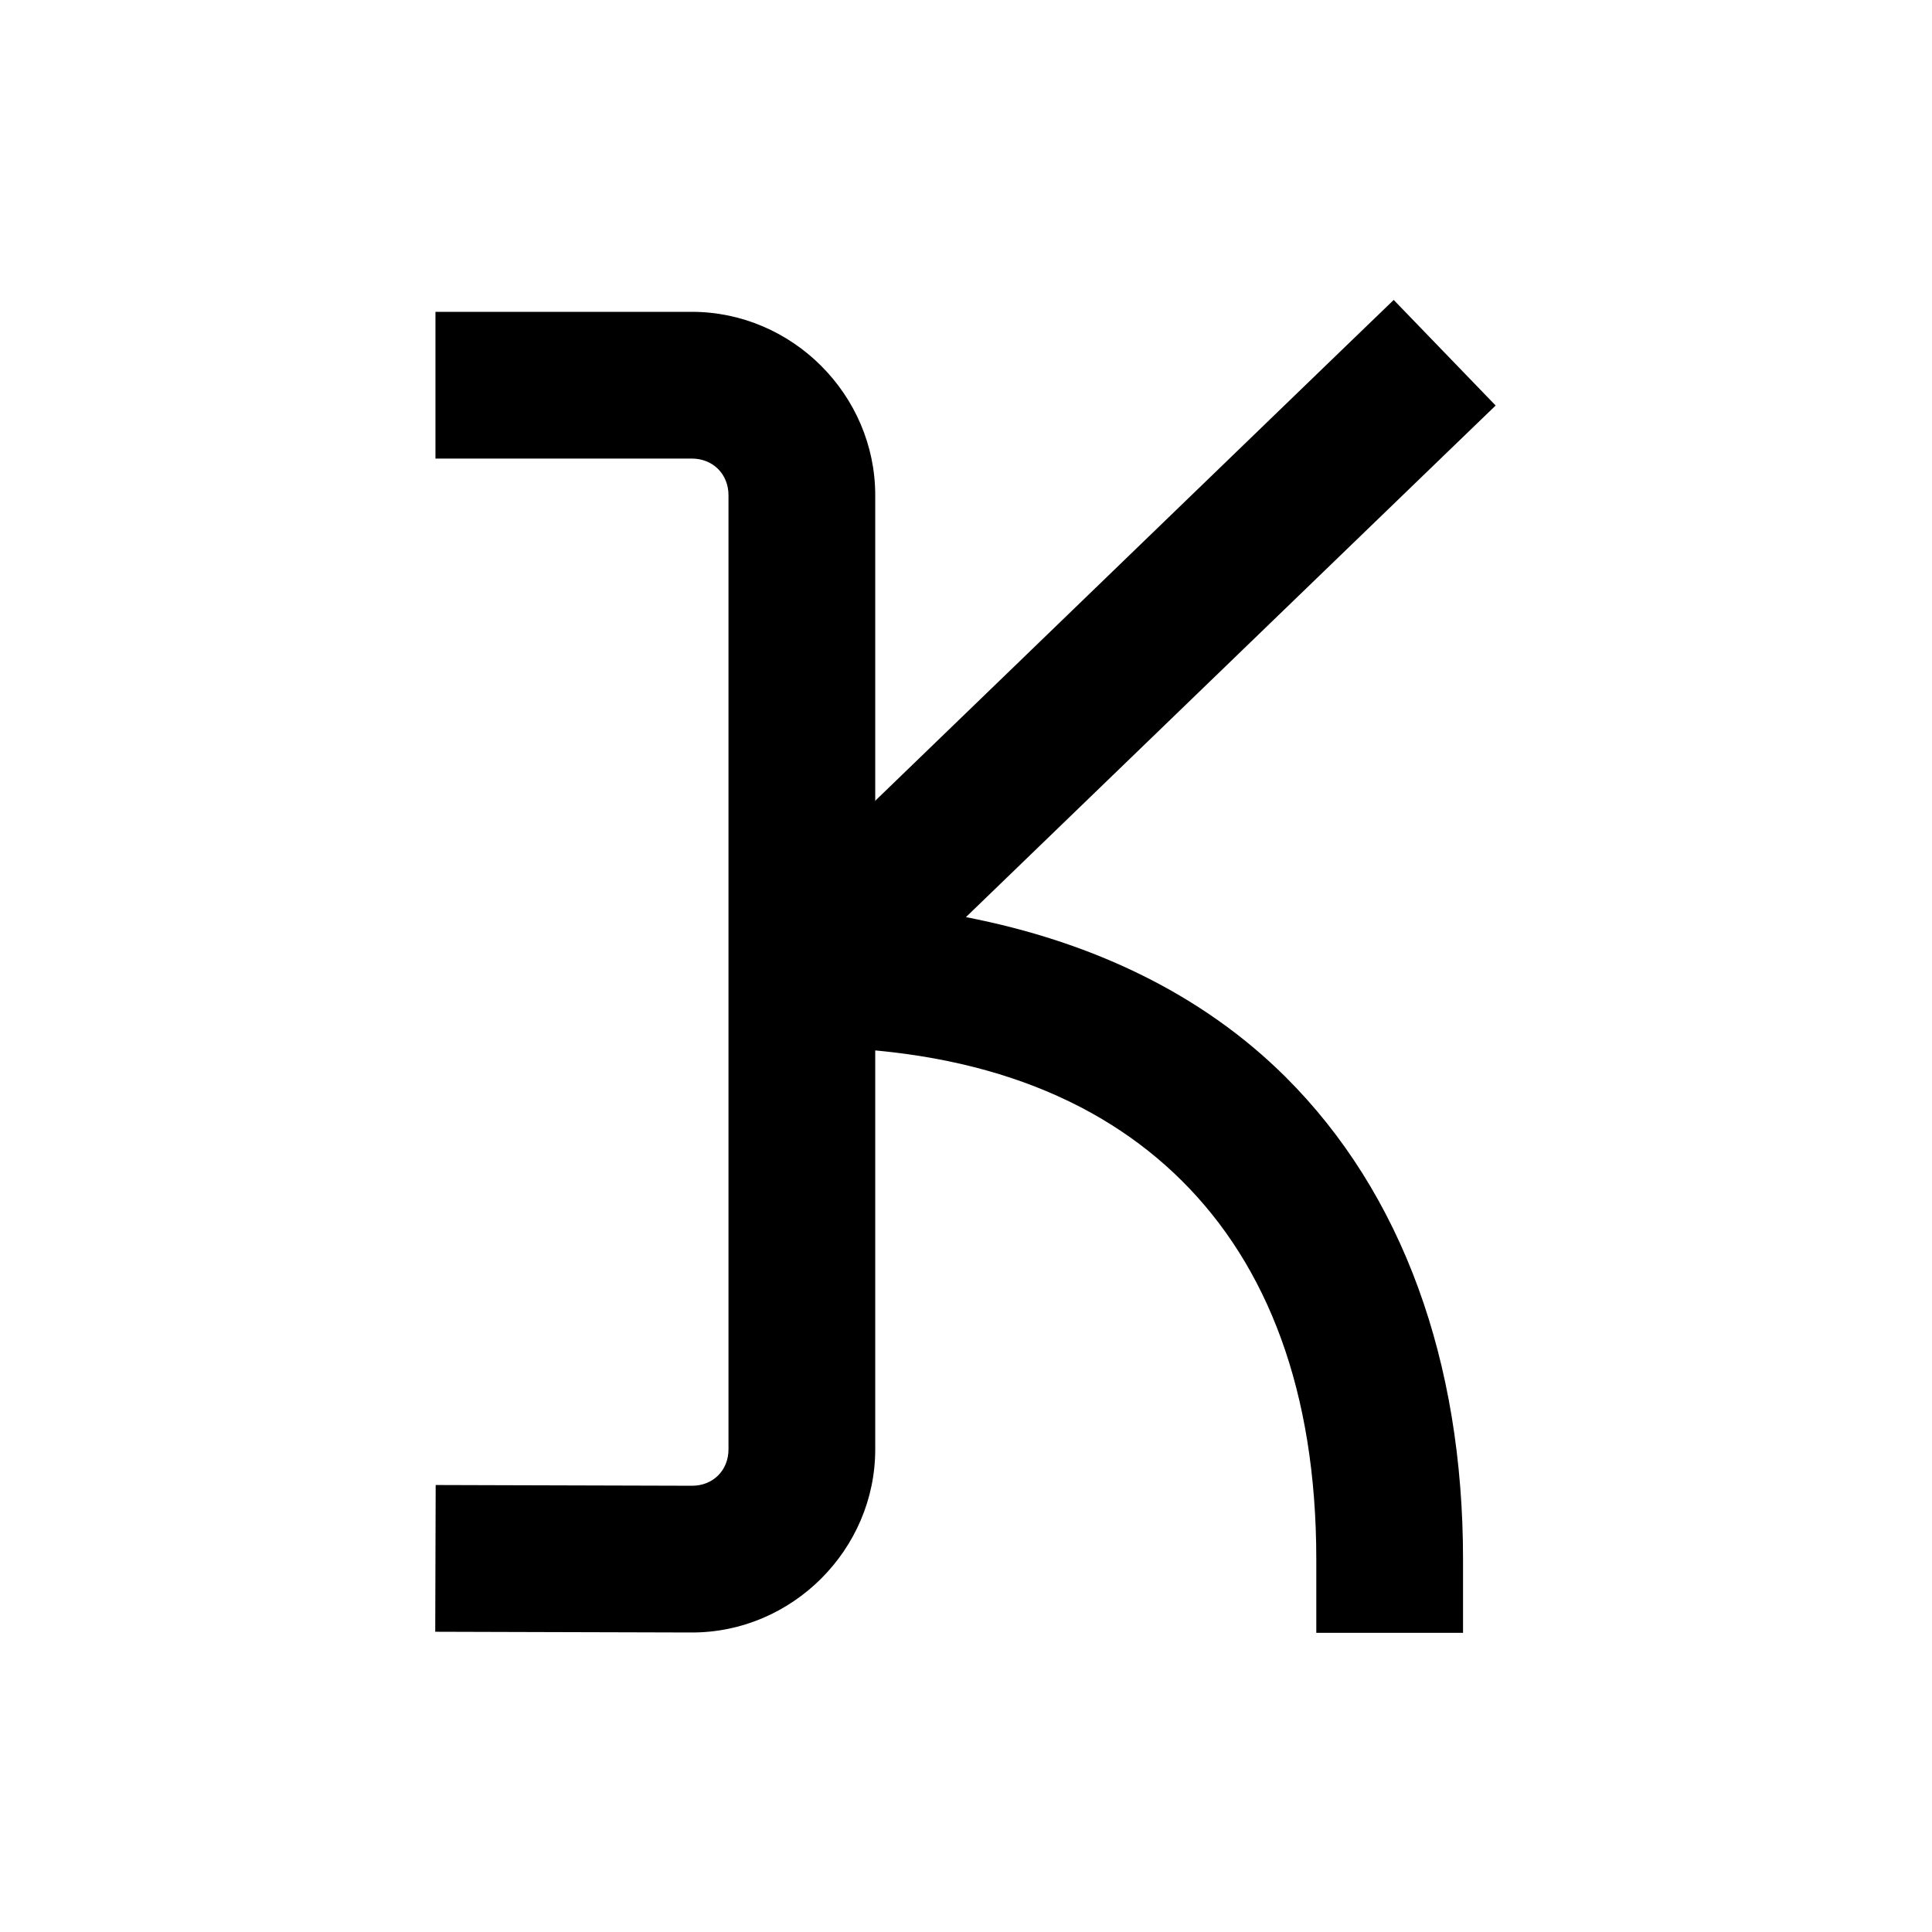
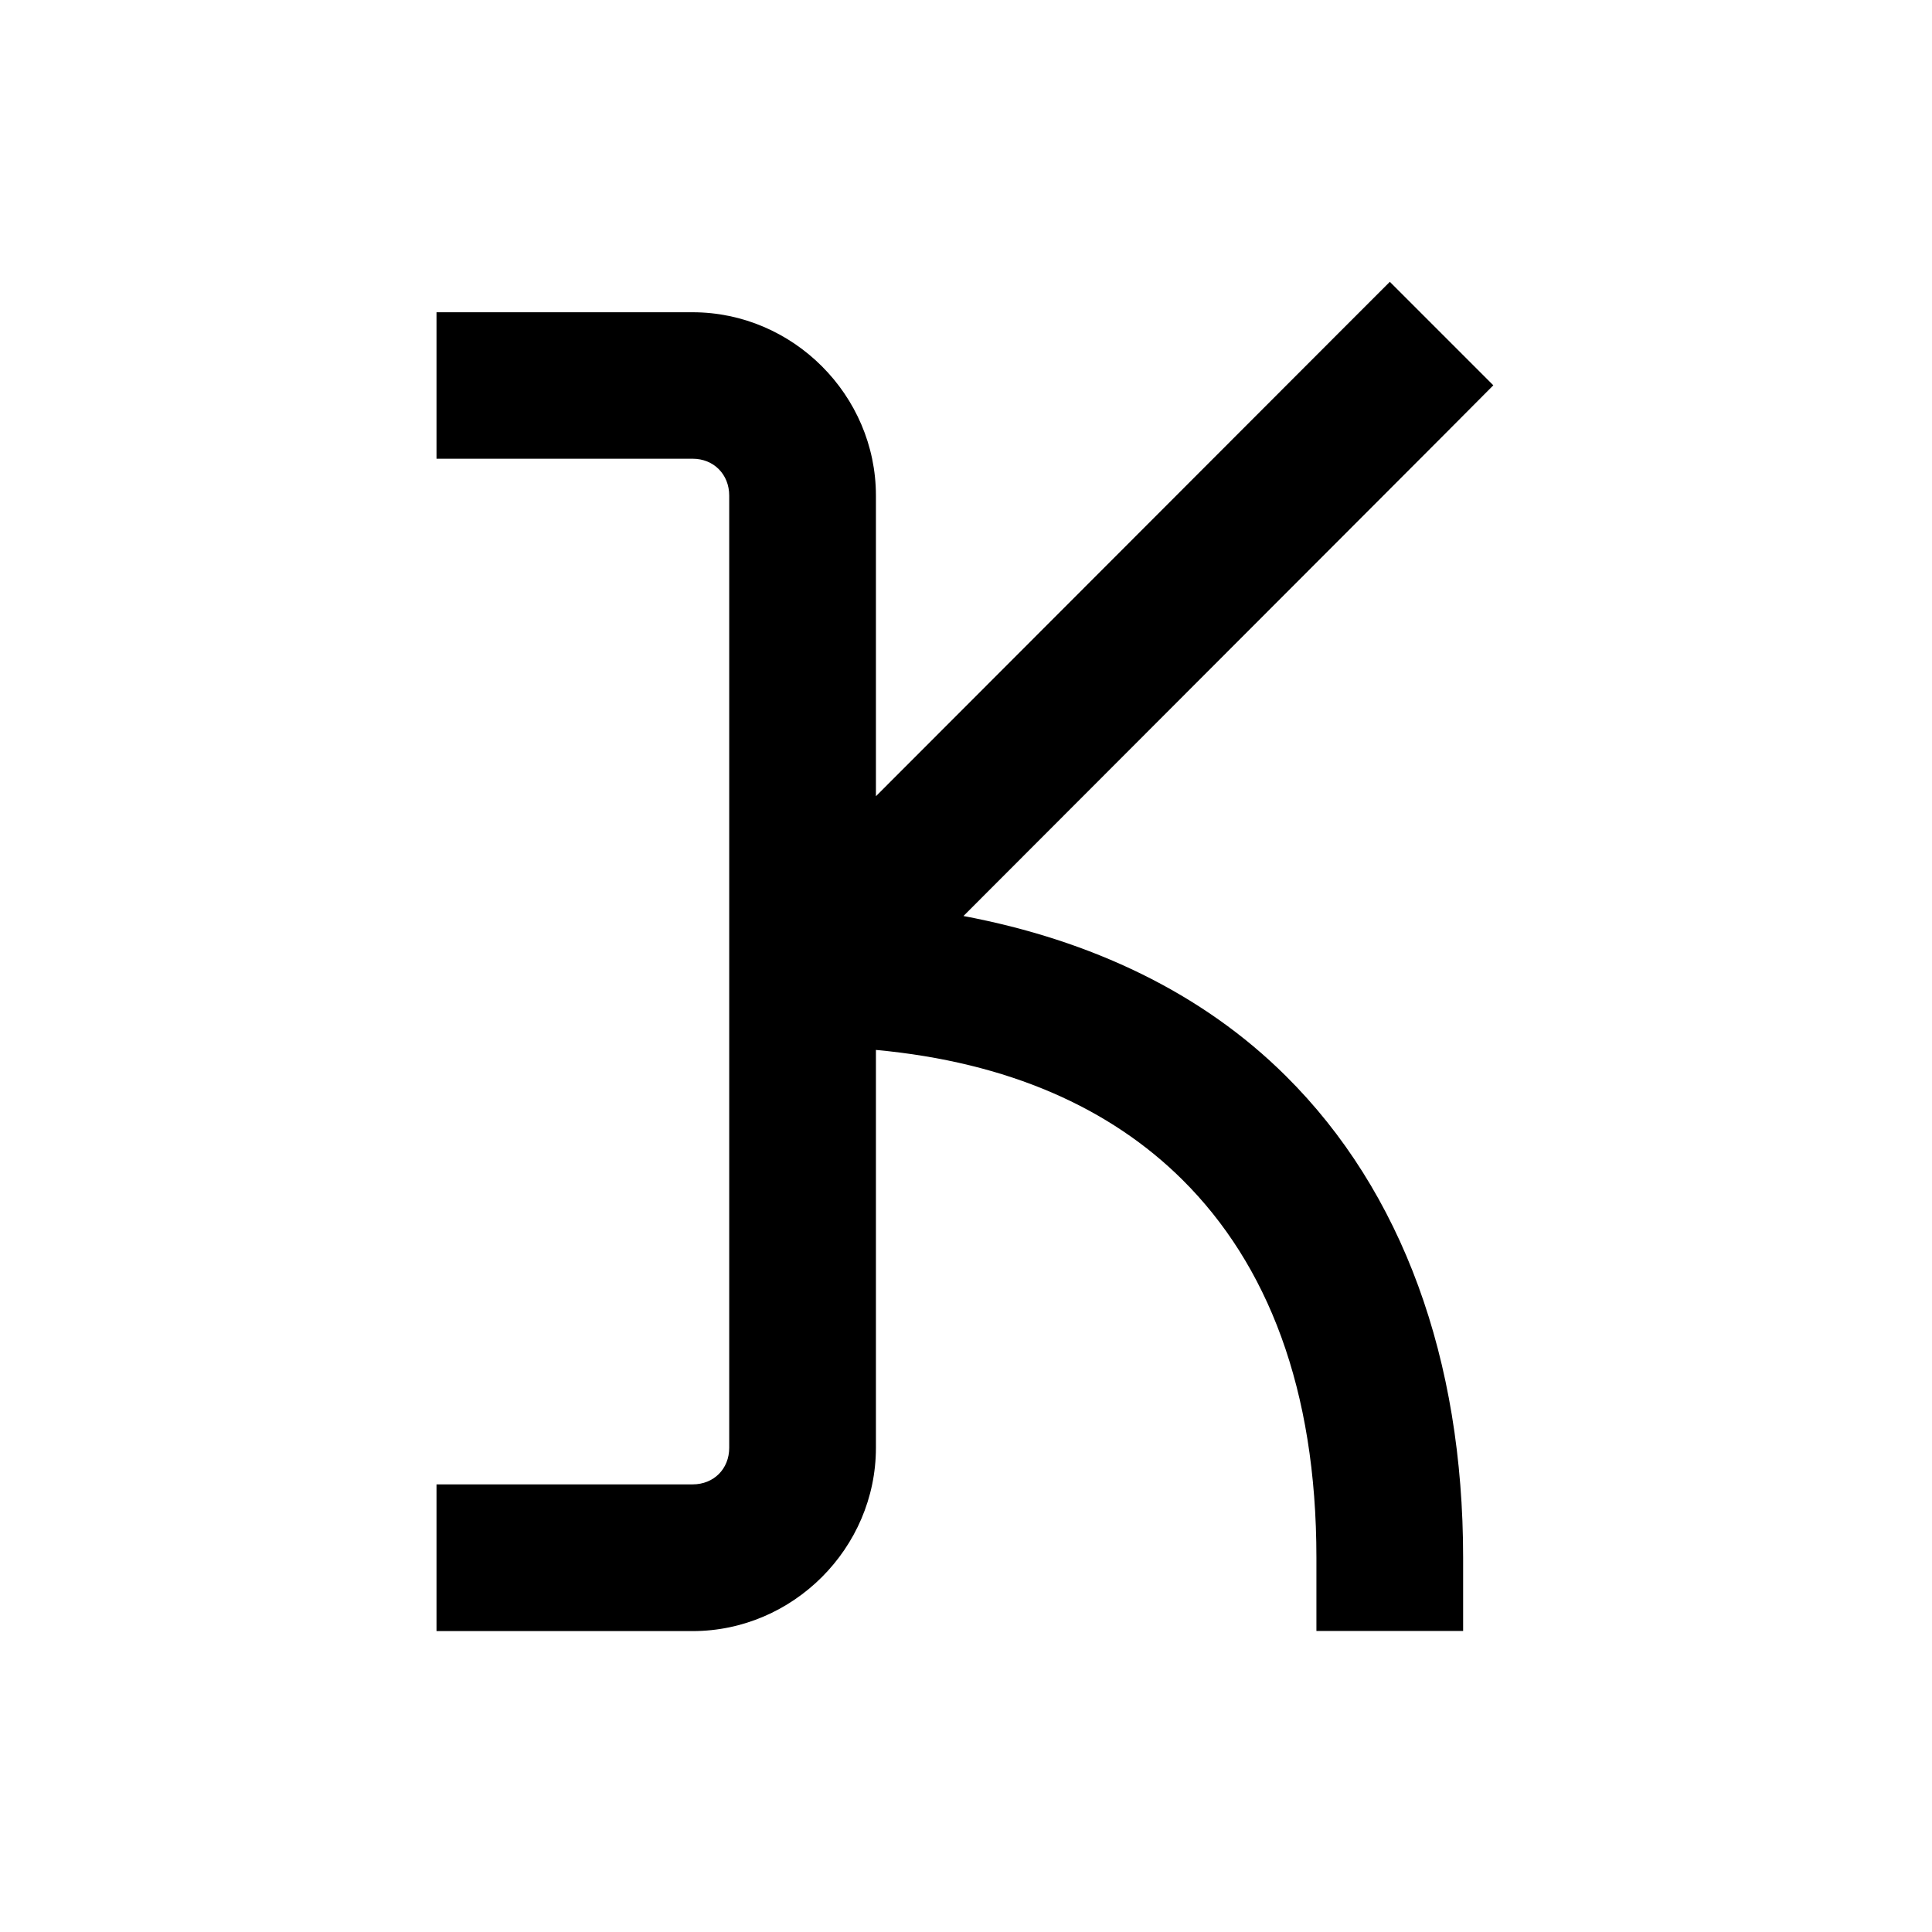
- <svg xmlns="http://www.w3.org/2000/svg" width="16" height="16" enable-background="new" version="1.0" viewBox="0 0 16 16">
-   <g transform="translate(-160,-172)">
-     <g transform="matrix(.30381 0 0 .30381 144.77 149.67)" stroke-linecap="square" stroke-width="4">
-       <path d="m62 82v4h6.988c0.576 1.9e-5 1 0.424 1 1v26.008c2e-6 0.573-0.423 0.994-0.996 0.992l-4.986-0.014-2-6e-3 -0.012 4 2 6e-3 4.988 0.014c2.738 7e-3 5.006-2.254 5.006-4.992v-26.008c0-2.738-2.262-5-5-5h-4.988z" enable-background="accumulate" stop-color="#000000" />
-       <path d="m88.121 81.676-1.44 1.389-16.086 15.541 1.391 3.438c4.622 9.2e-4 8.044 1.336 10.365 3.647 2.321 2.311 3.66 5.714 3.66 10.318v2h4v-2c0-5.403-1.655-9.983-4.838-13.152-2.257-2.247-5.249-3.686-8.713-4.357l13-12.557 1.44-1.389z" enable-background="accumulate" stop-color="#000000" />
-     </g>
-   </g>
+ <svg xmlns="http://www.w3.org/2000/svg" width="16" height="16" enable-background="new" version="1.0" viewBox="0 0 16 16" id="svg3">
+   <defs id="defs3">
+     </defs>
+   <path d="M 11.51,2.334 11.08,2.764 7.254,6.594 V 4.703 4.104 C 7.254,3.273 6.567,2.586 5.736,2.586 H 4.223 3.615 v 1.213 h 0.607 1.514 c 0.175,6.1e-6 0.303,0.13 0.303,0.305 V 4.703 9.514 11.99 c 0,0.175 -0.128,0.303 -0.303,0.303 H 4.223 3.615 v 1.215 h 0.607 1.514 c 0.831,0 1.518,-0.687 1.518,-1.518 V 9.514 8.695 C 8.354,8.797 9.195,9.177 9.793,9.771 10.497,10.471 10.902,11.501 10.902,12.9 v 0.607 h 1.215 v -0.607 c 0,-1.642 -0.502,-3.031 -1.469,-3.99 C 9.958,8.224 9.041,7.786 7.979,7.586 L 11.939,3.621 12.367,3.191 Z" style="baseline-shift:baseline;display:inline;overflow:visible;opacity:1;vector-effect:none;stroke-linecap:square;enable-background:new;stop-color:#000000;stop-opacity:1" id="path9" />
</svg>
